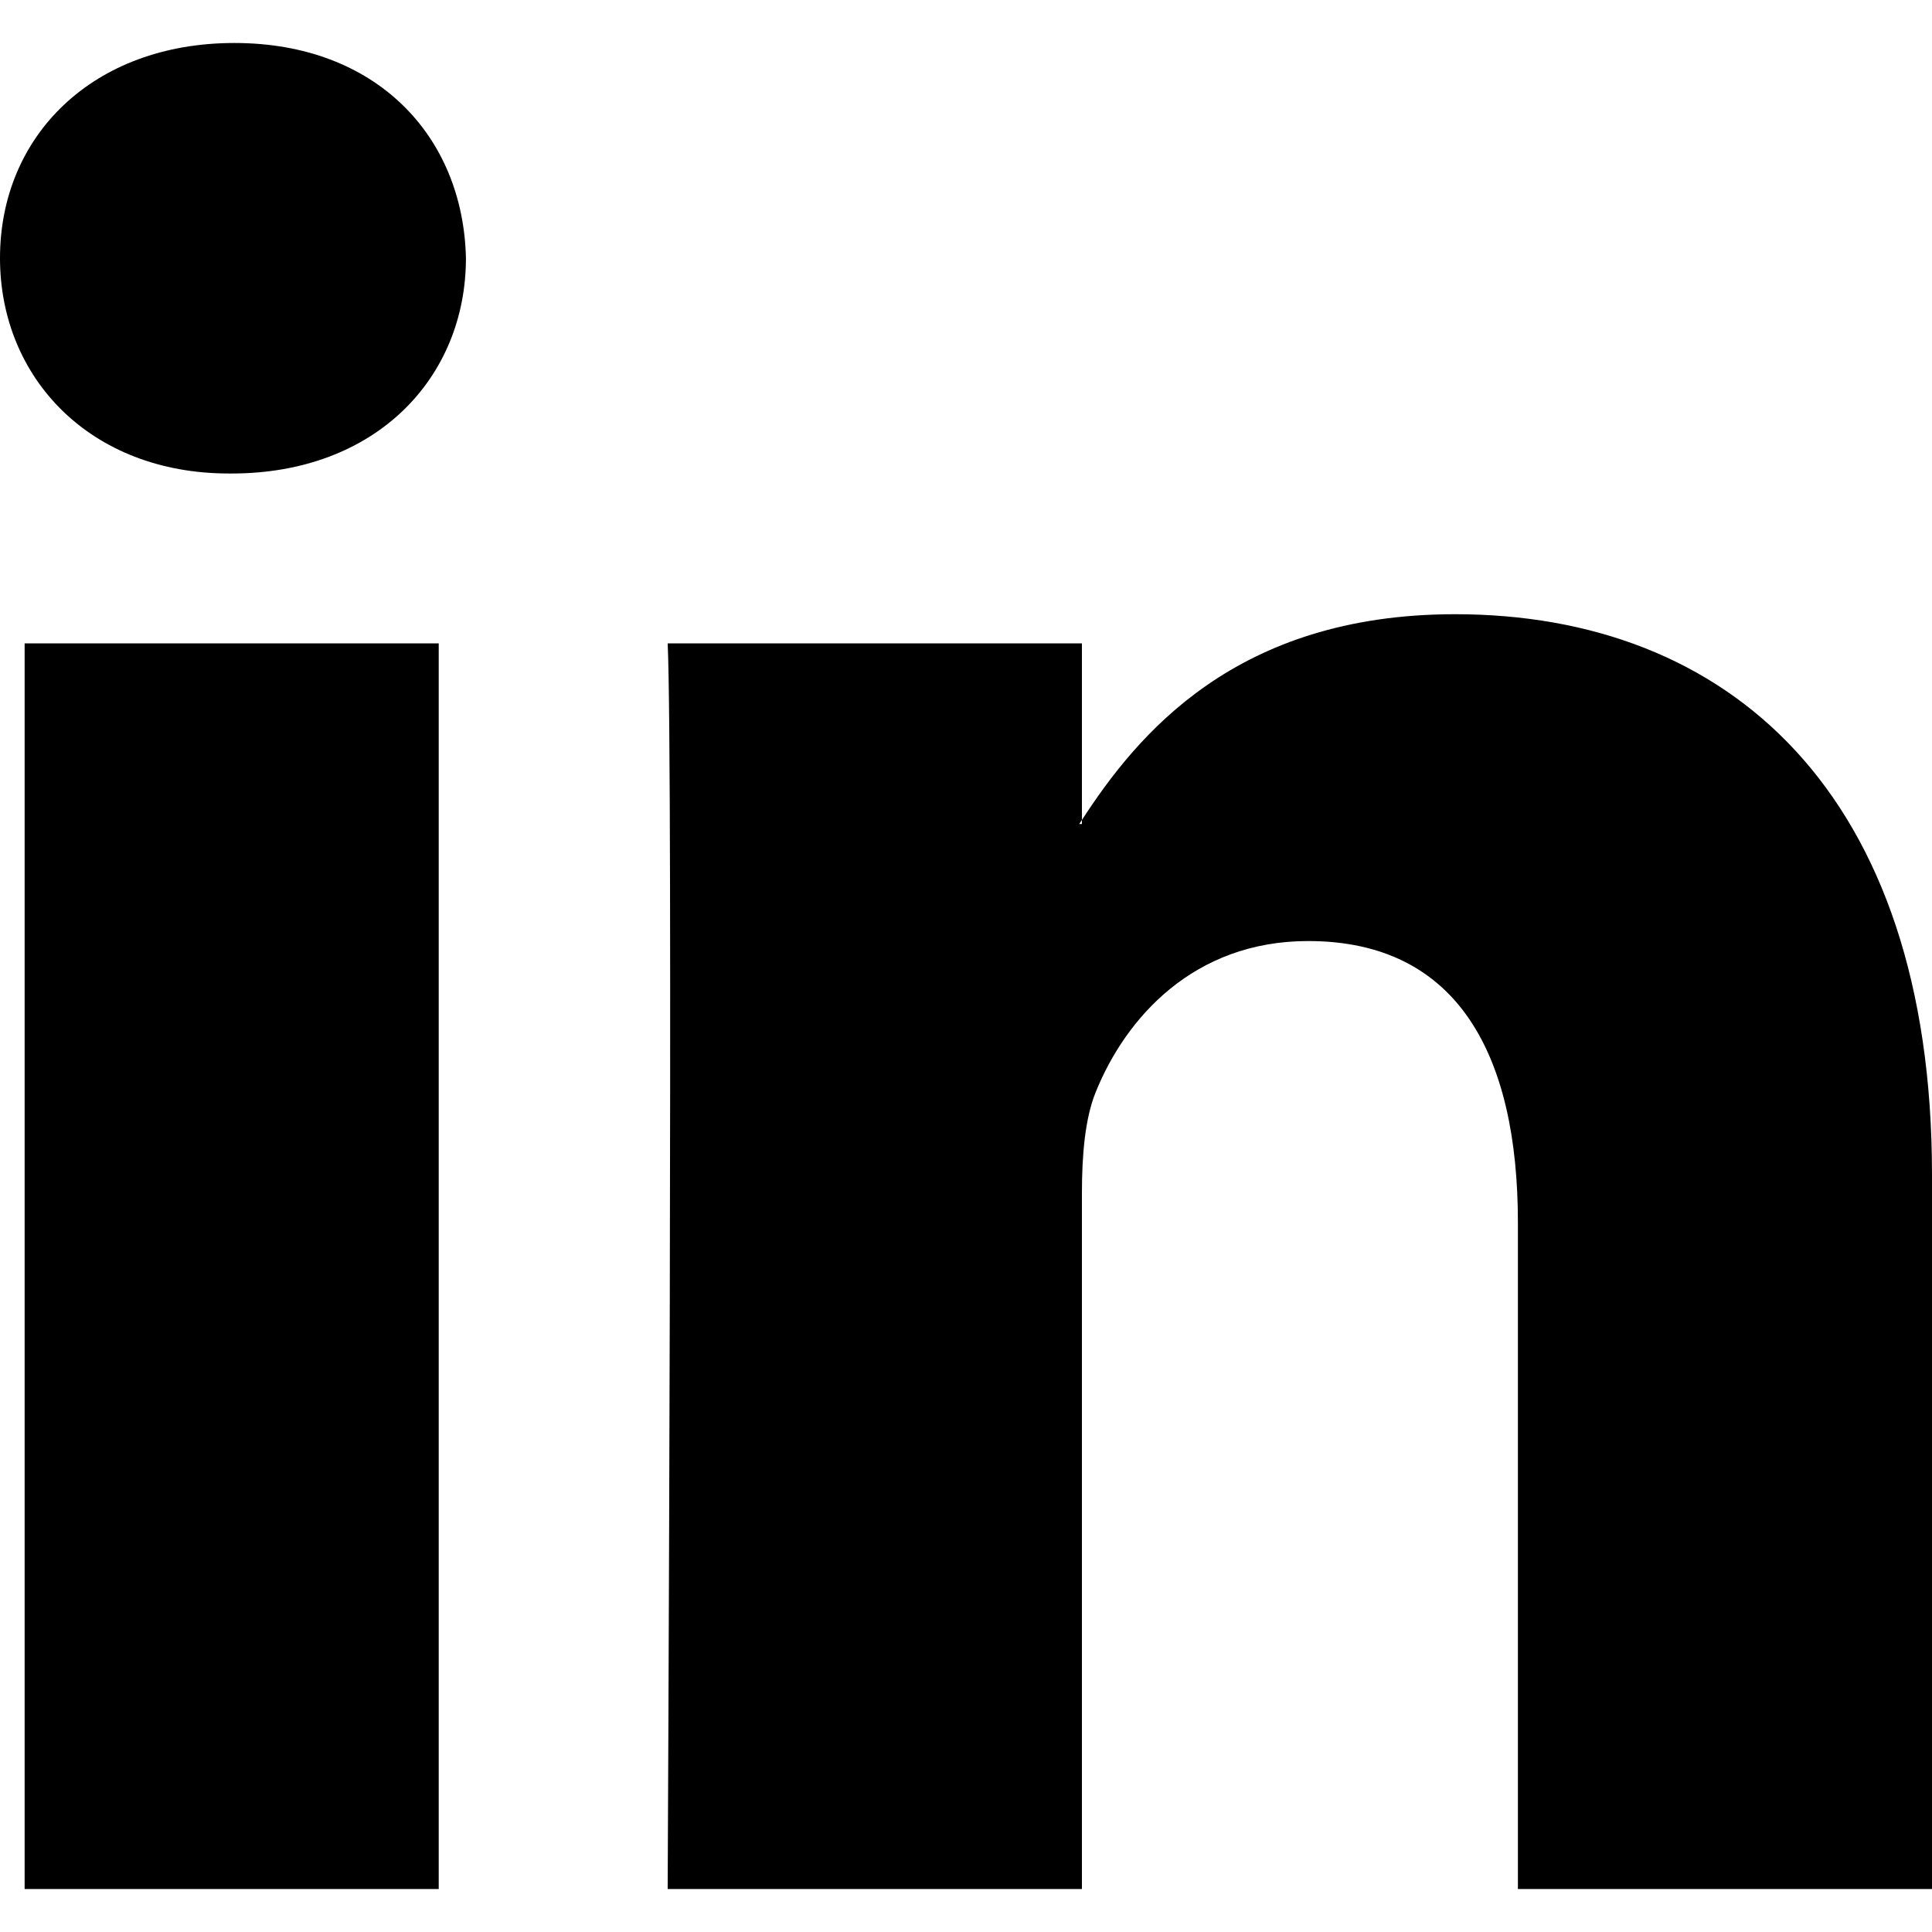
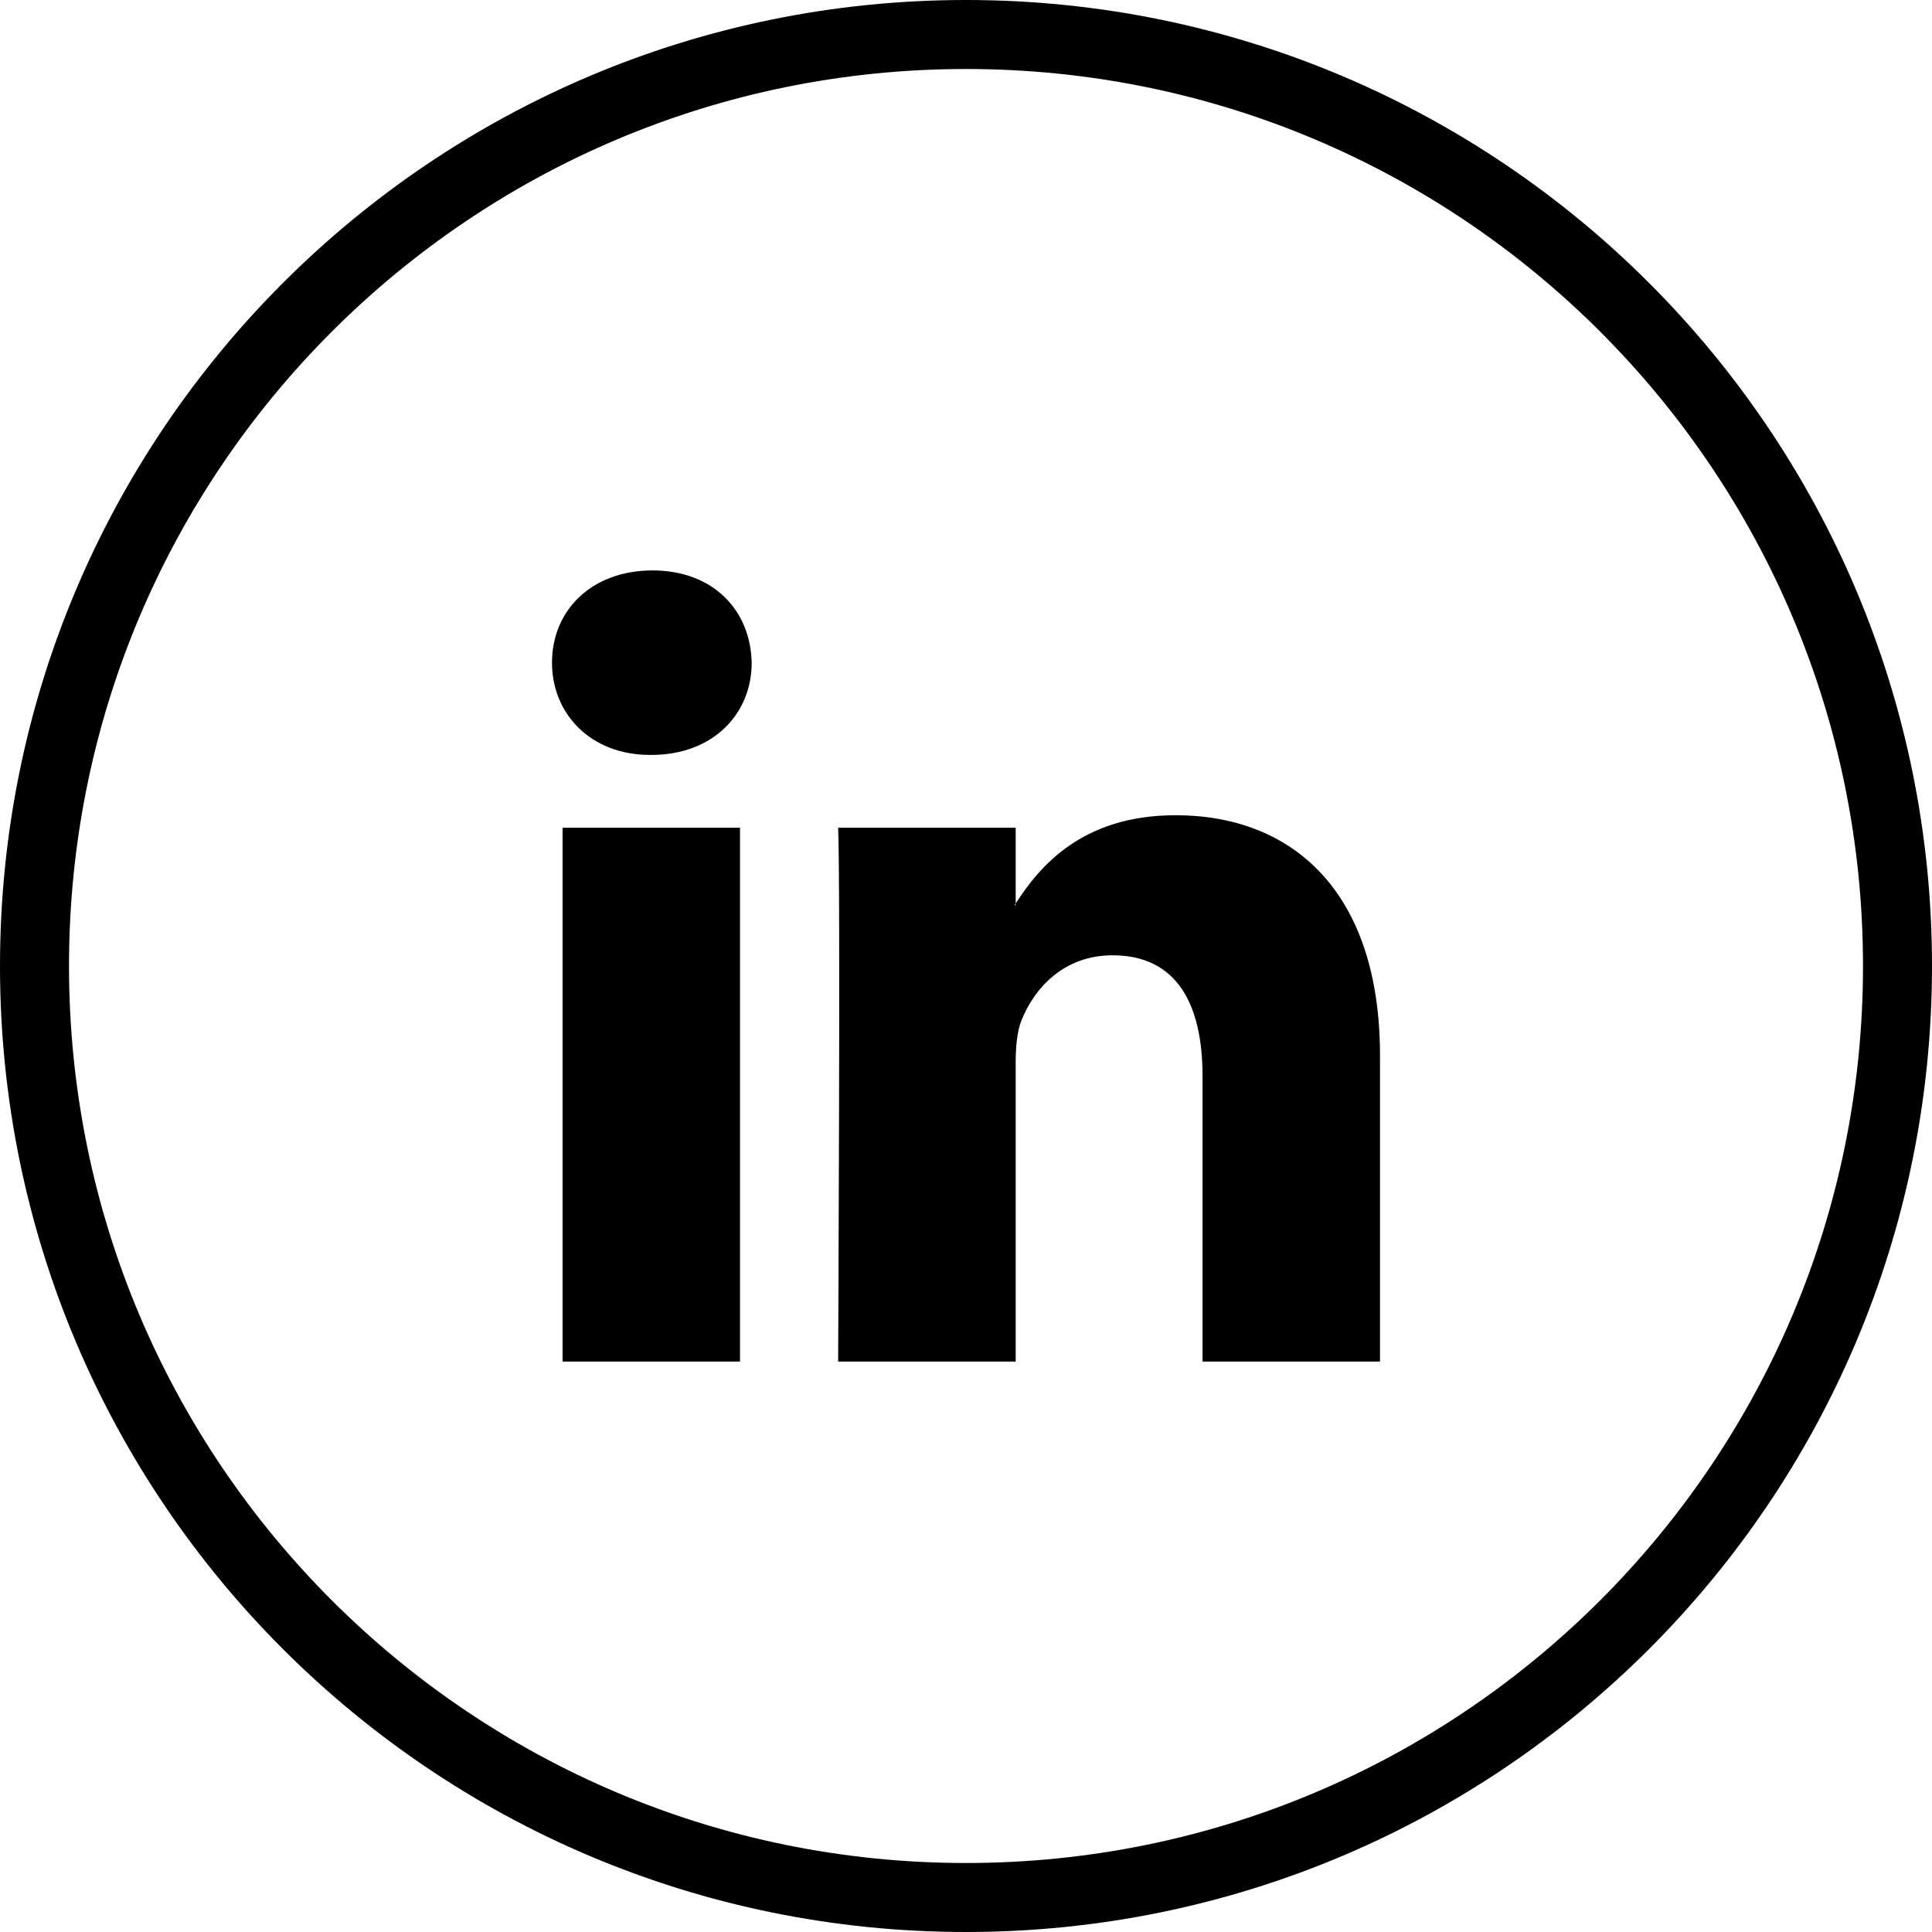
- <svg xmlns="http://www.w3.org/2000/svg" width="12" height="12" viewBox="0 0 12 12" fill="none">
-   <path d="M12 7.297V11.733H9.428V7.594C9.428 6.554 9.056 5.845 8.125 5.845C7.414 5.845 6.991 6.323 6.805 6.785C6.738 6.951 6.72 7.181 6.72 7.412V11.733H4.147C4.147 11.733 4.182 4.723 4.147 3.996H6.72V5.093C6.715 5.101 6.708 5.11 6.703 5.118H6.72V5.093C7.062 4.567 7.672 3.815 9.038 3.815C10.731 3.815 12 4.92 12 7.297ZM1.456 0.267C0.576 0.267 0 0.844 0 1.603C0 2.346 0.559 2.941 1.422 2.941H1.439C2.336 2.941 2.894 2.346 2.894 1.603C2.877 0.844 2.336 0.267 1.456 0.267ZM0.153 11.733H2.725V3.996H0.153V11.733Z" fill="black" />
+ <svg xmlns="http://www.w3.org/2000/svg" width="28" height="28" viewBox="0 0 28 28" fill="none">
+   <circle cx="14" cy="14" r="13.5" stroke="black" />
+   <path d="M20 15.297V19.733H17.428V15.594C17.428 14.554 17.056 13.845 16.125 13.845C15.414 13.845 14.991 14.323 14.805 14.785C14.738 14.951 14.72 15.181 14.72 15.412V19.733H12.147C12.147 19.733 12.182 12.723 12.147 11.996H14.72V13.093C14.715 13.101 14.708 13.11 14.703 13.118H14.72V13.093C15.062 12.567 15.672 11.815 17.038 11.815C18.731 11.815 20 12.92 20 15.297ZM9.456 8.267C8.576 8.267 8 8.844 8 9.603C8 10.346 8.559 10.941 9.422 10.941H9.439C10.336 10.941 10.894 10.346 10.894 9.603C10.877 8.844 10.336 8.267 9.456 8.267ZM8.153 19.733H10.725V11.996H8.153V19.733Z" fill="black" />
</svg>
